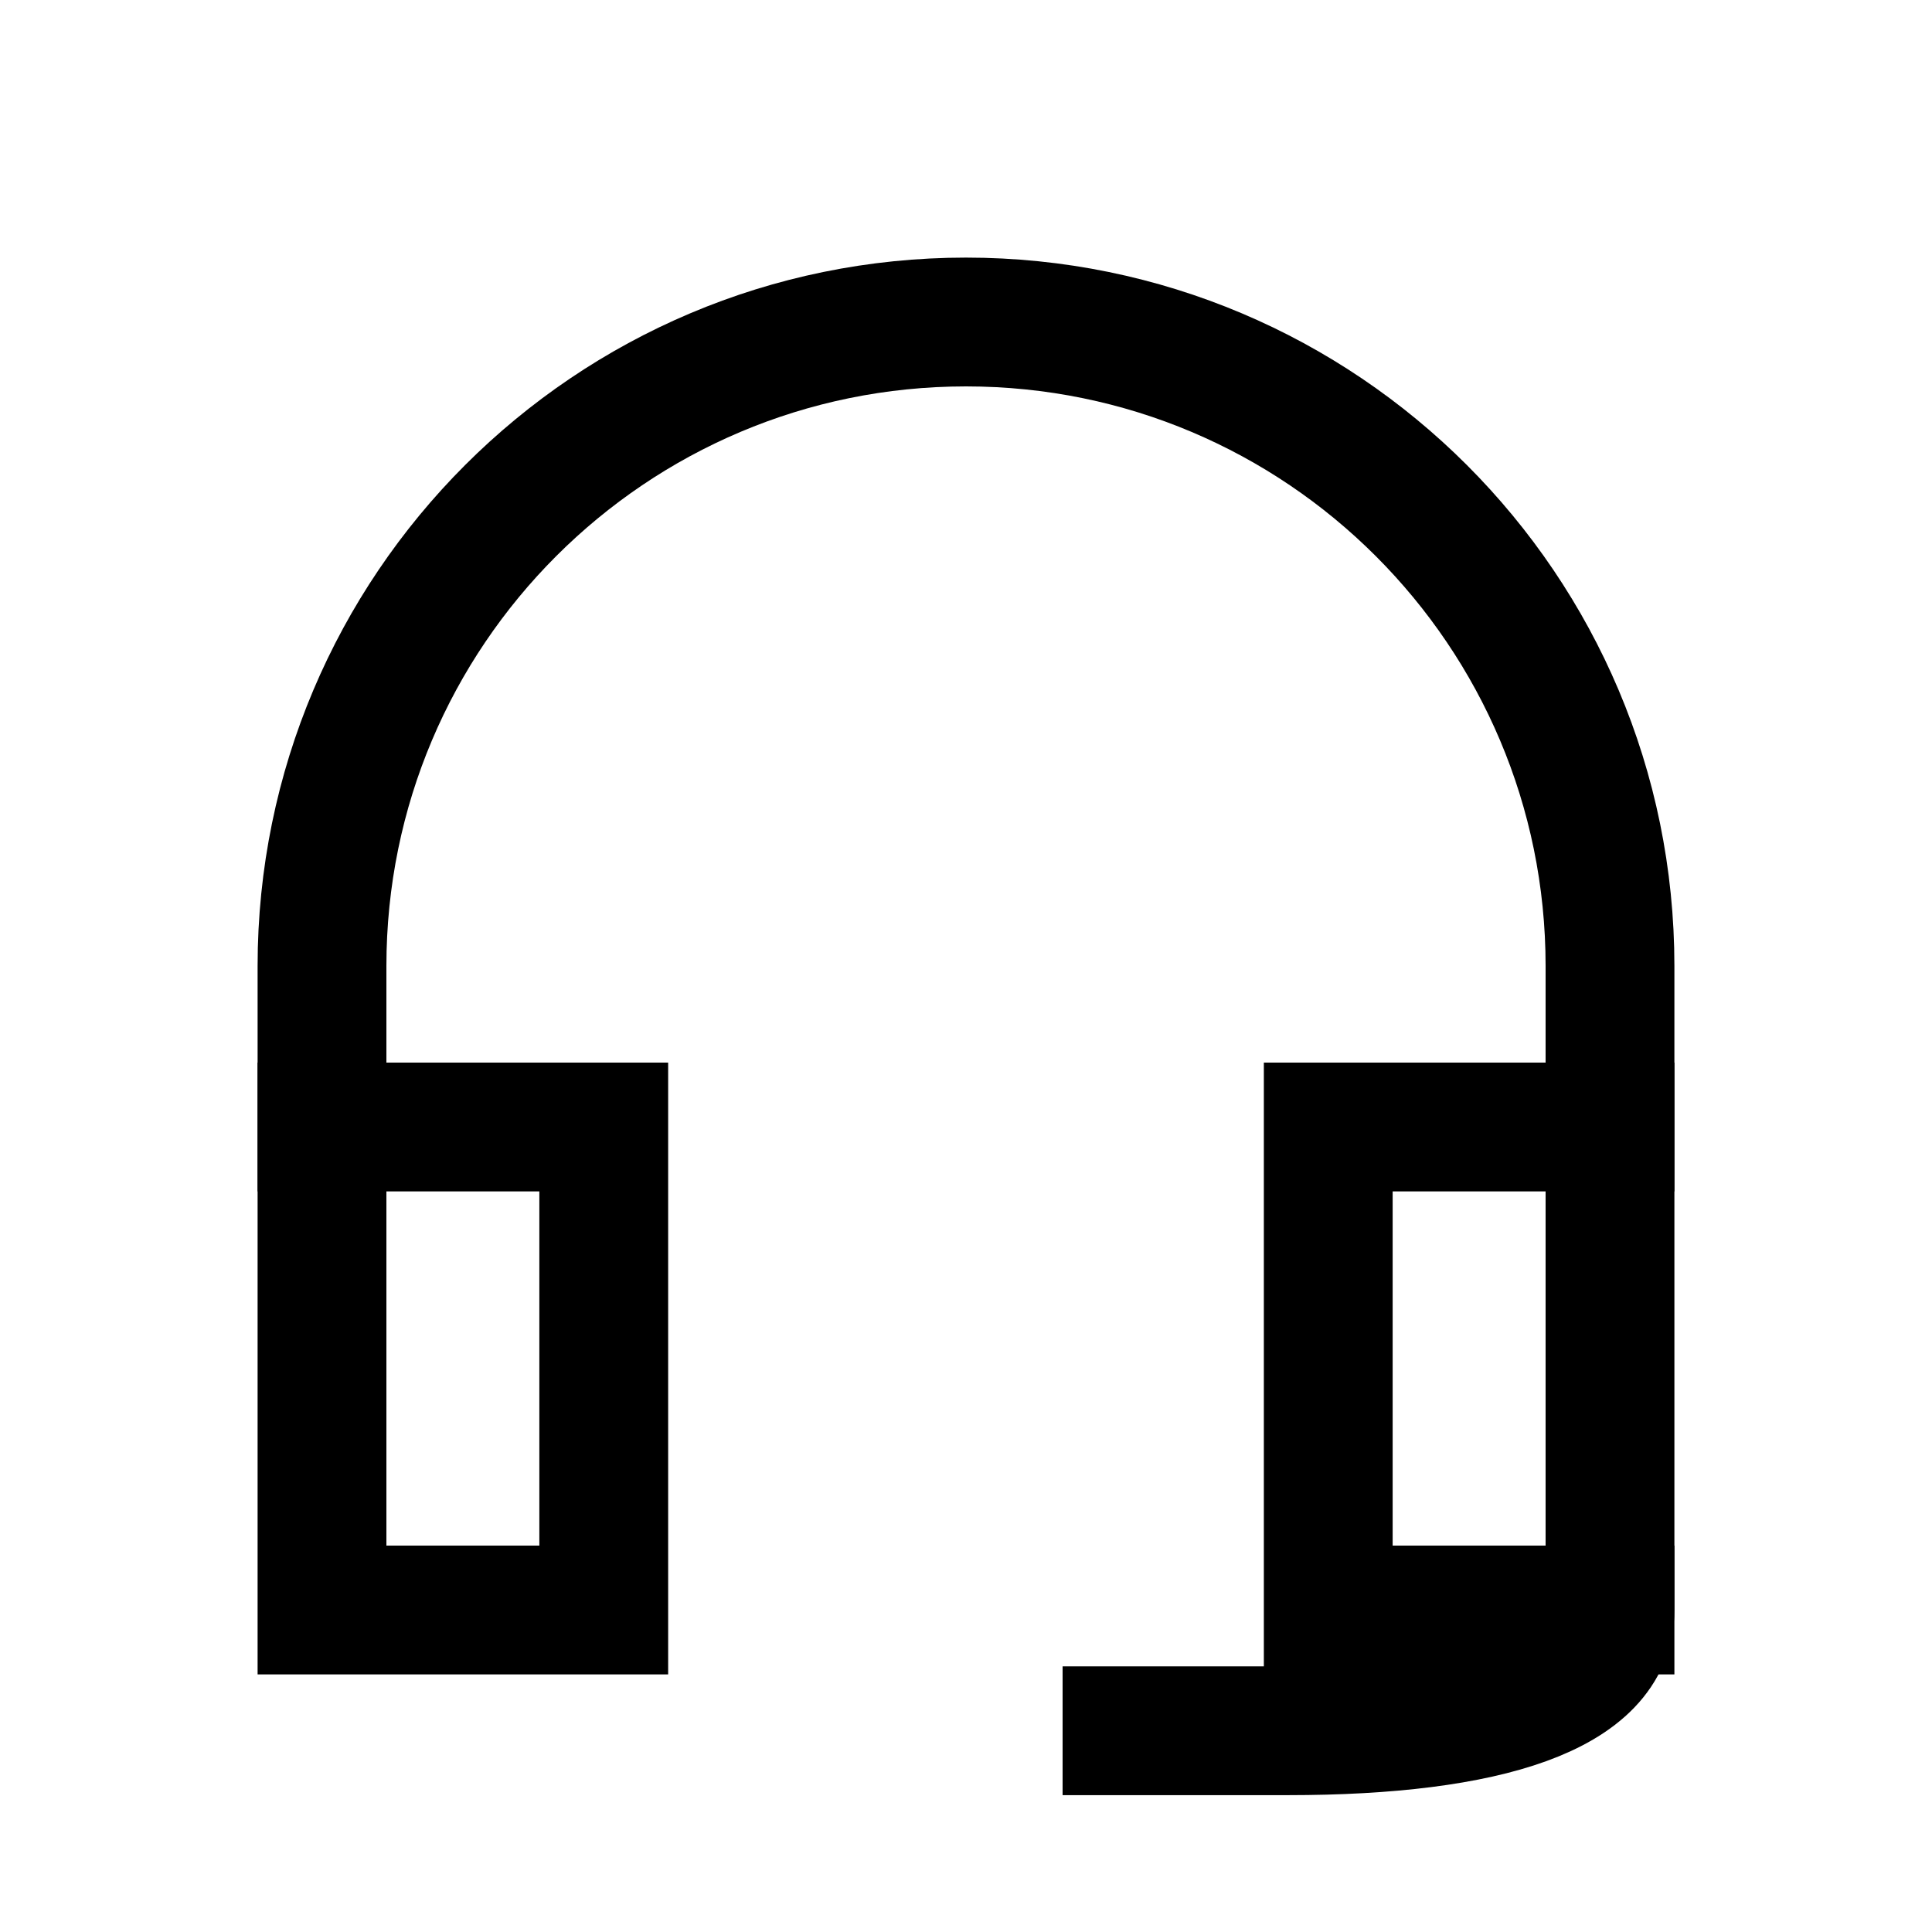
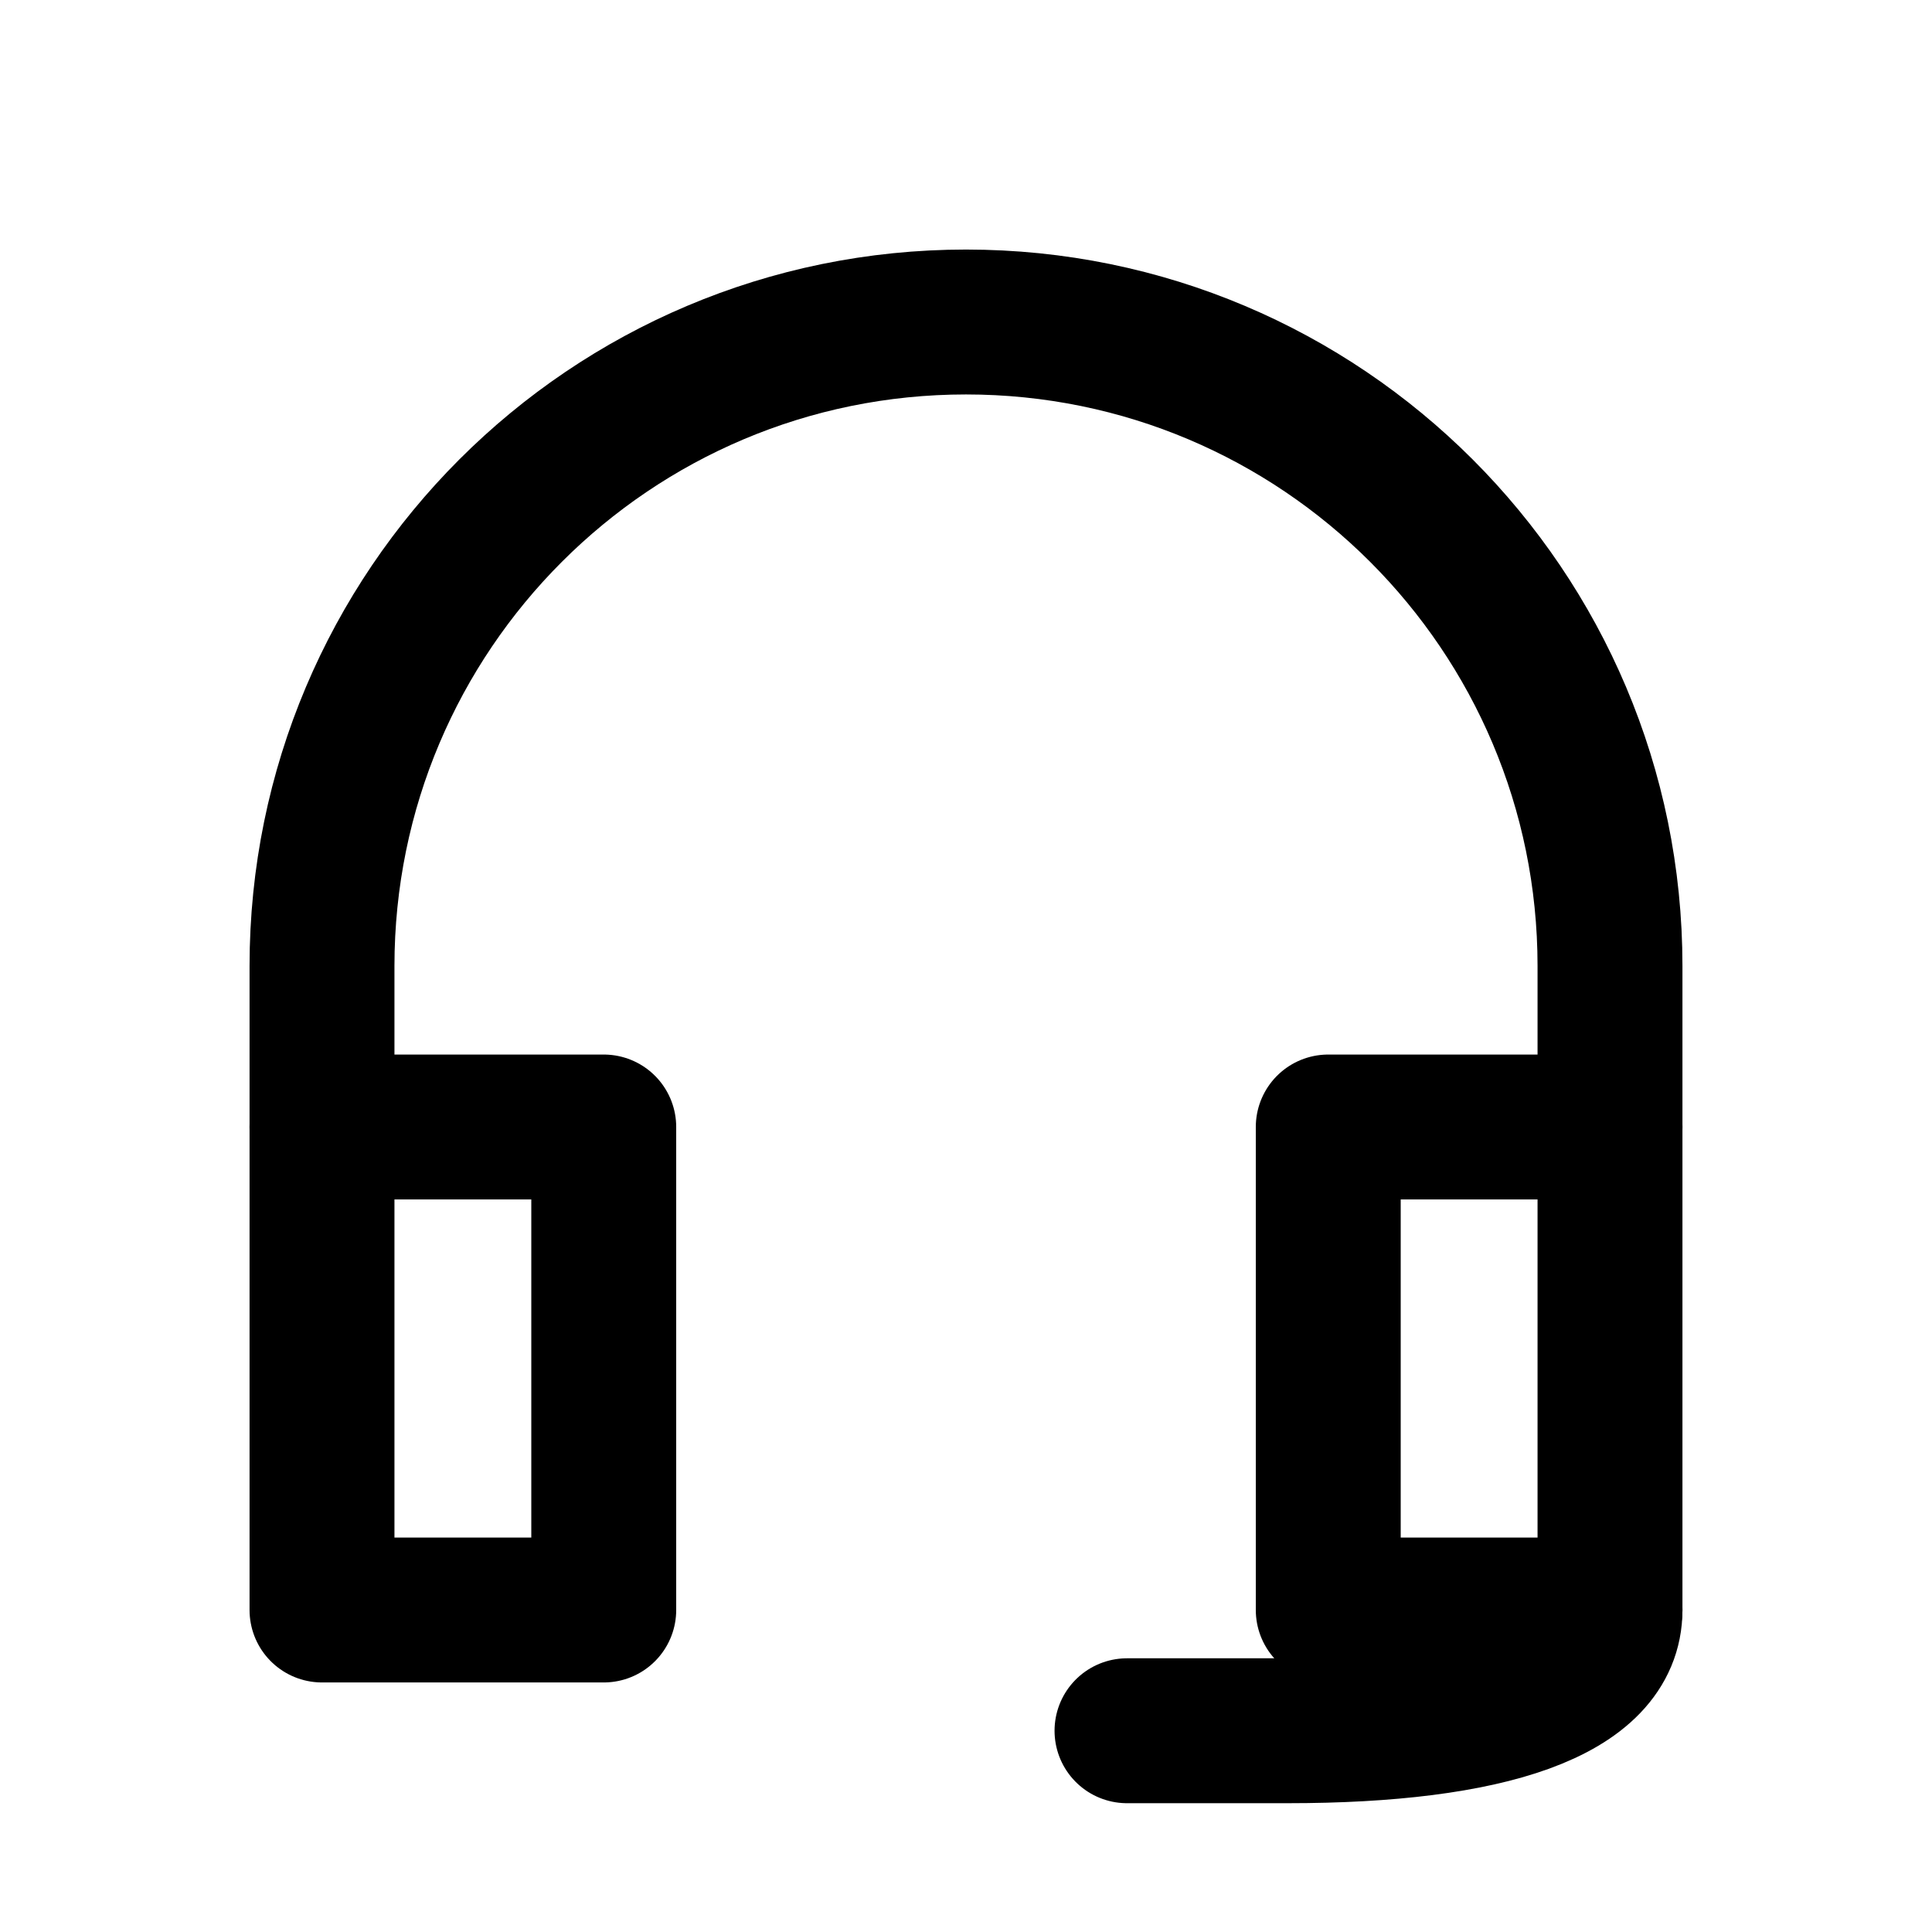
- <svg xmlns="http://www.w3.org/2000/svg" viewBox="0 0 24 24" fill="none" stroke="currentColor" stroke-width="1.6" stroke-linecap="square" stroke-linejoin="miter">
+ <svg xmlns="http://www.w3.org/2000/svg" viewBox="0 0 24 24" fill="none" stroke="currentColor" stroke-width="1.8" stroke-linecap="round" stroke-linejoin="round">
  <path d="M4 14v-2a8 8 0 0 1 16 0v2" />
  <path d="M4 14h3.5v6H4zM16.5 14H20v6h-3.5z" />
  <path d="M20 20c0 1-1.5 1.5-4 1.5h-2" />
</svg>
